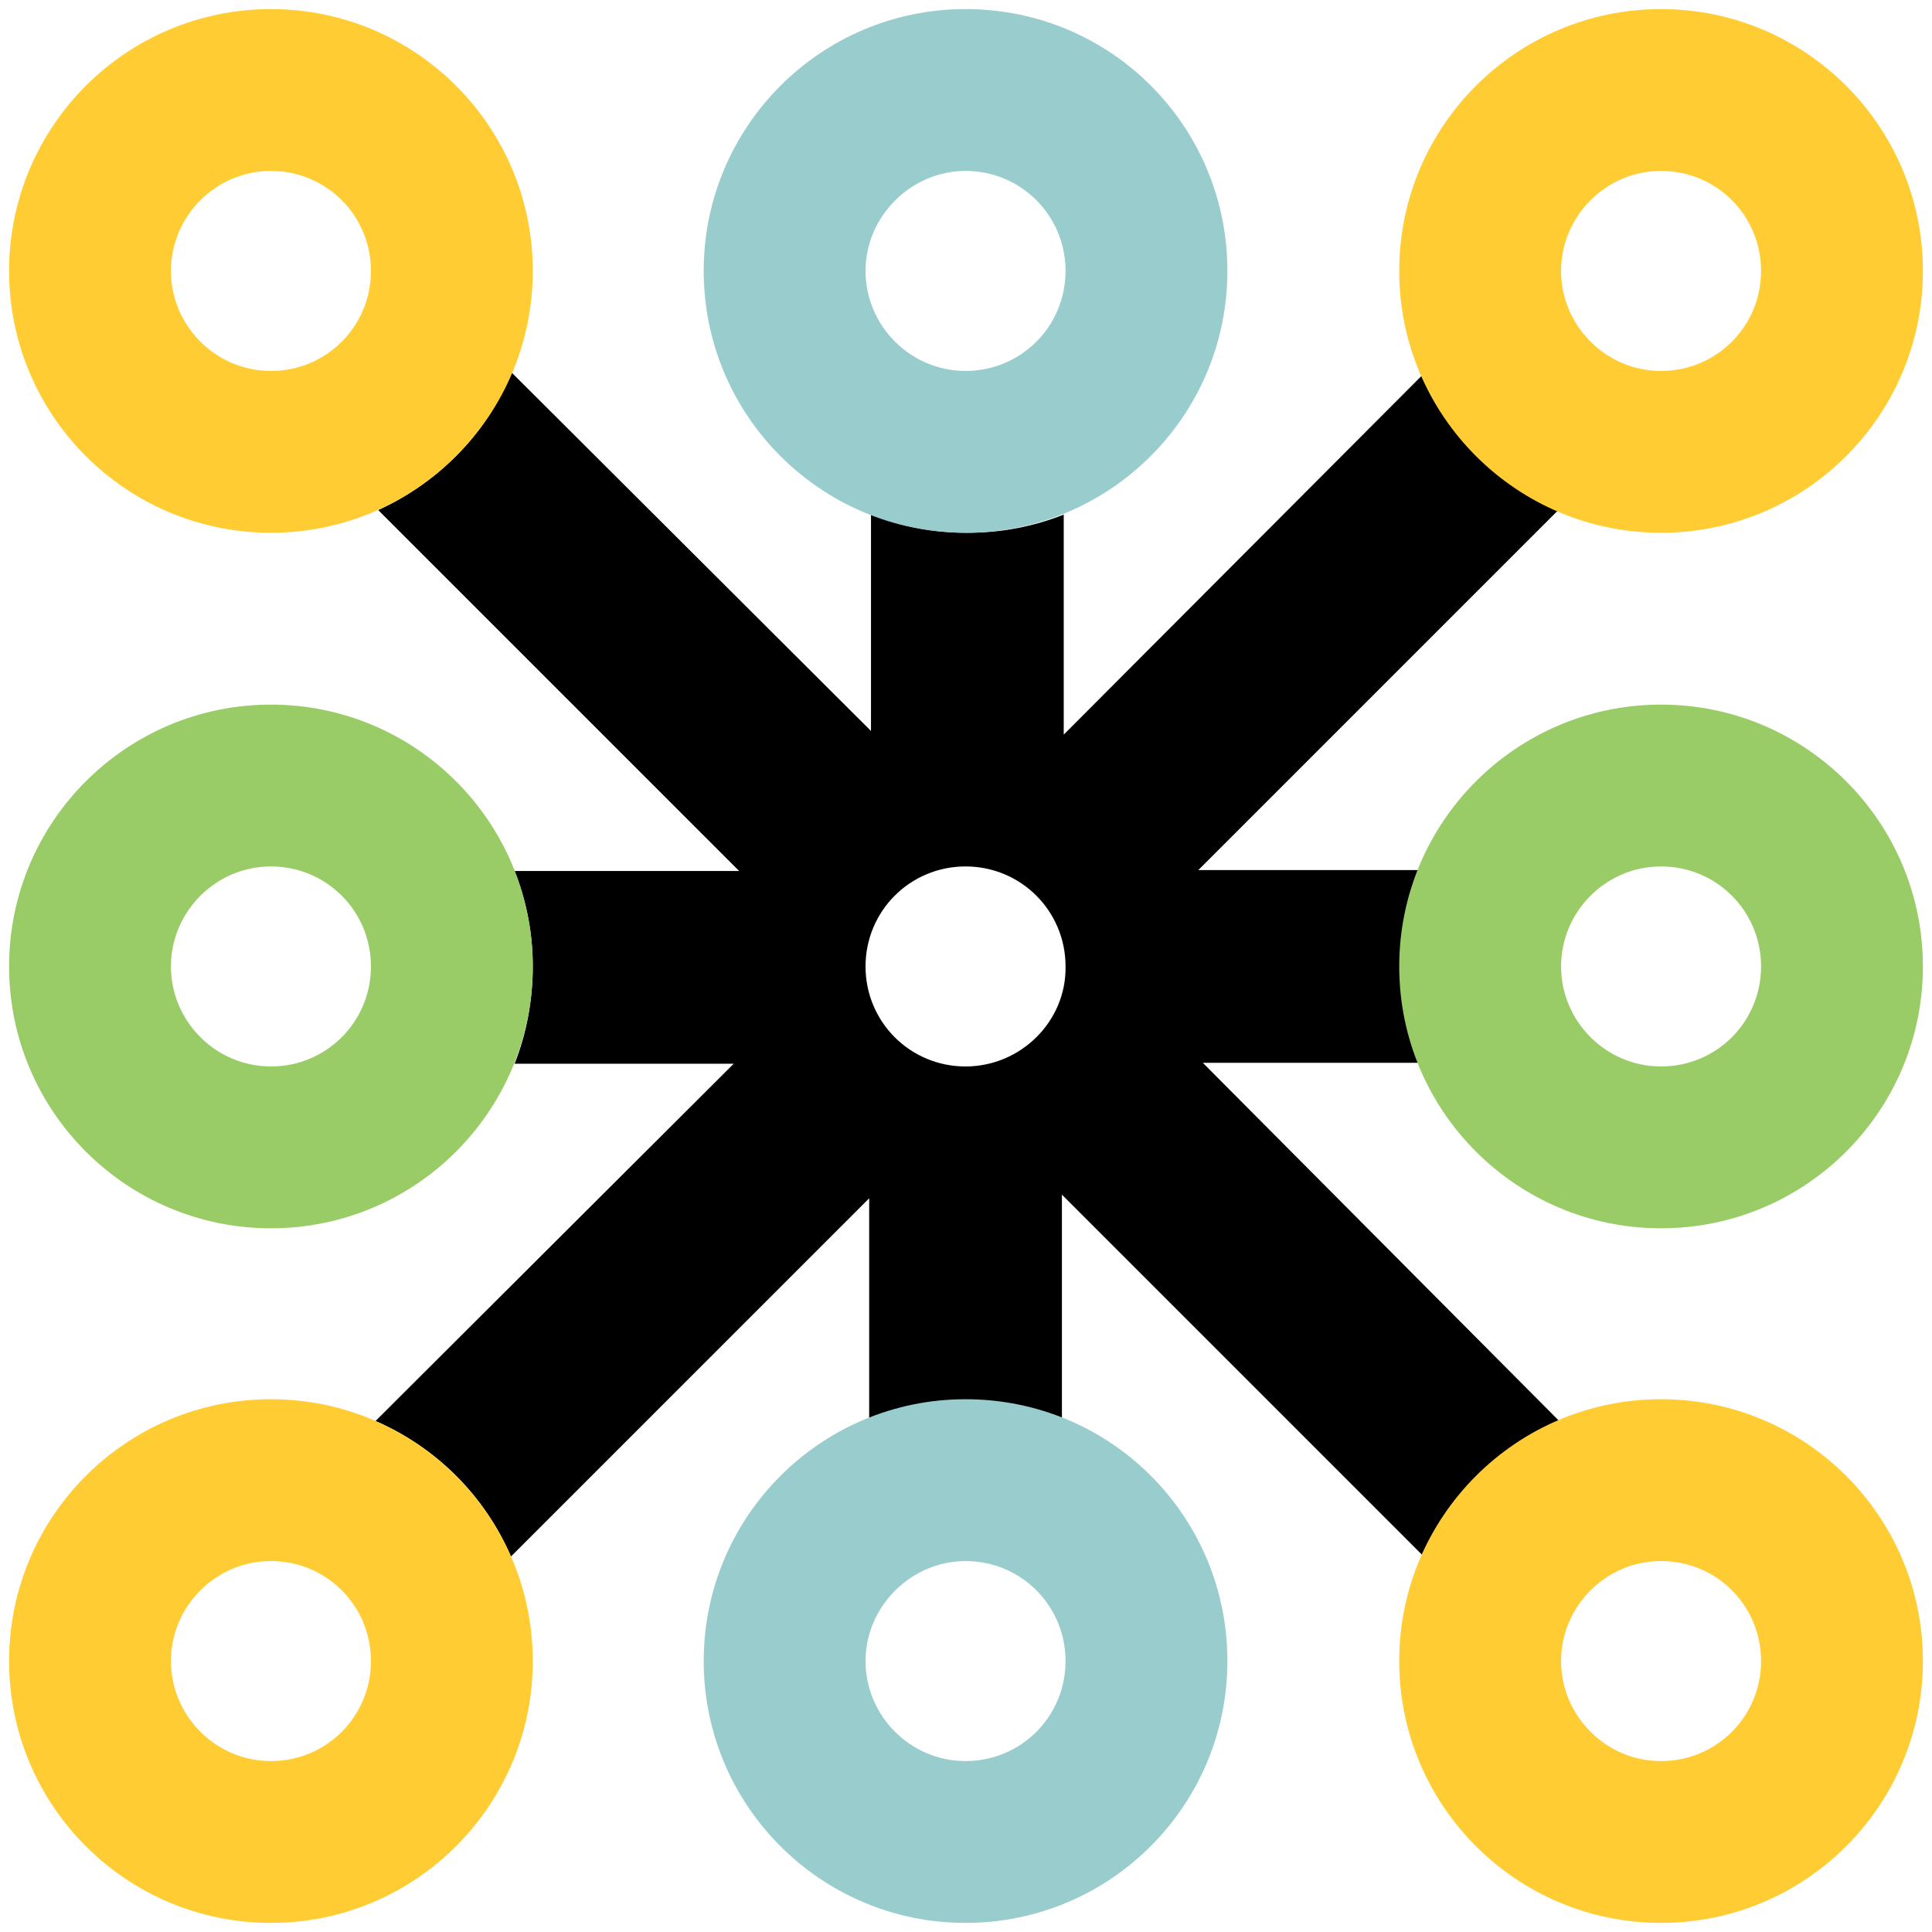
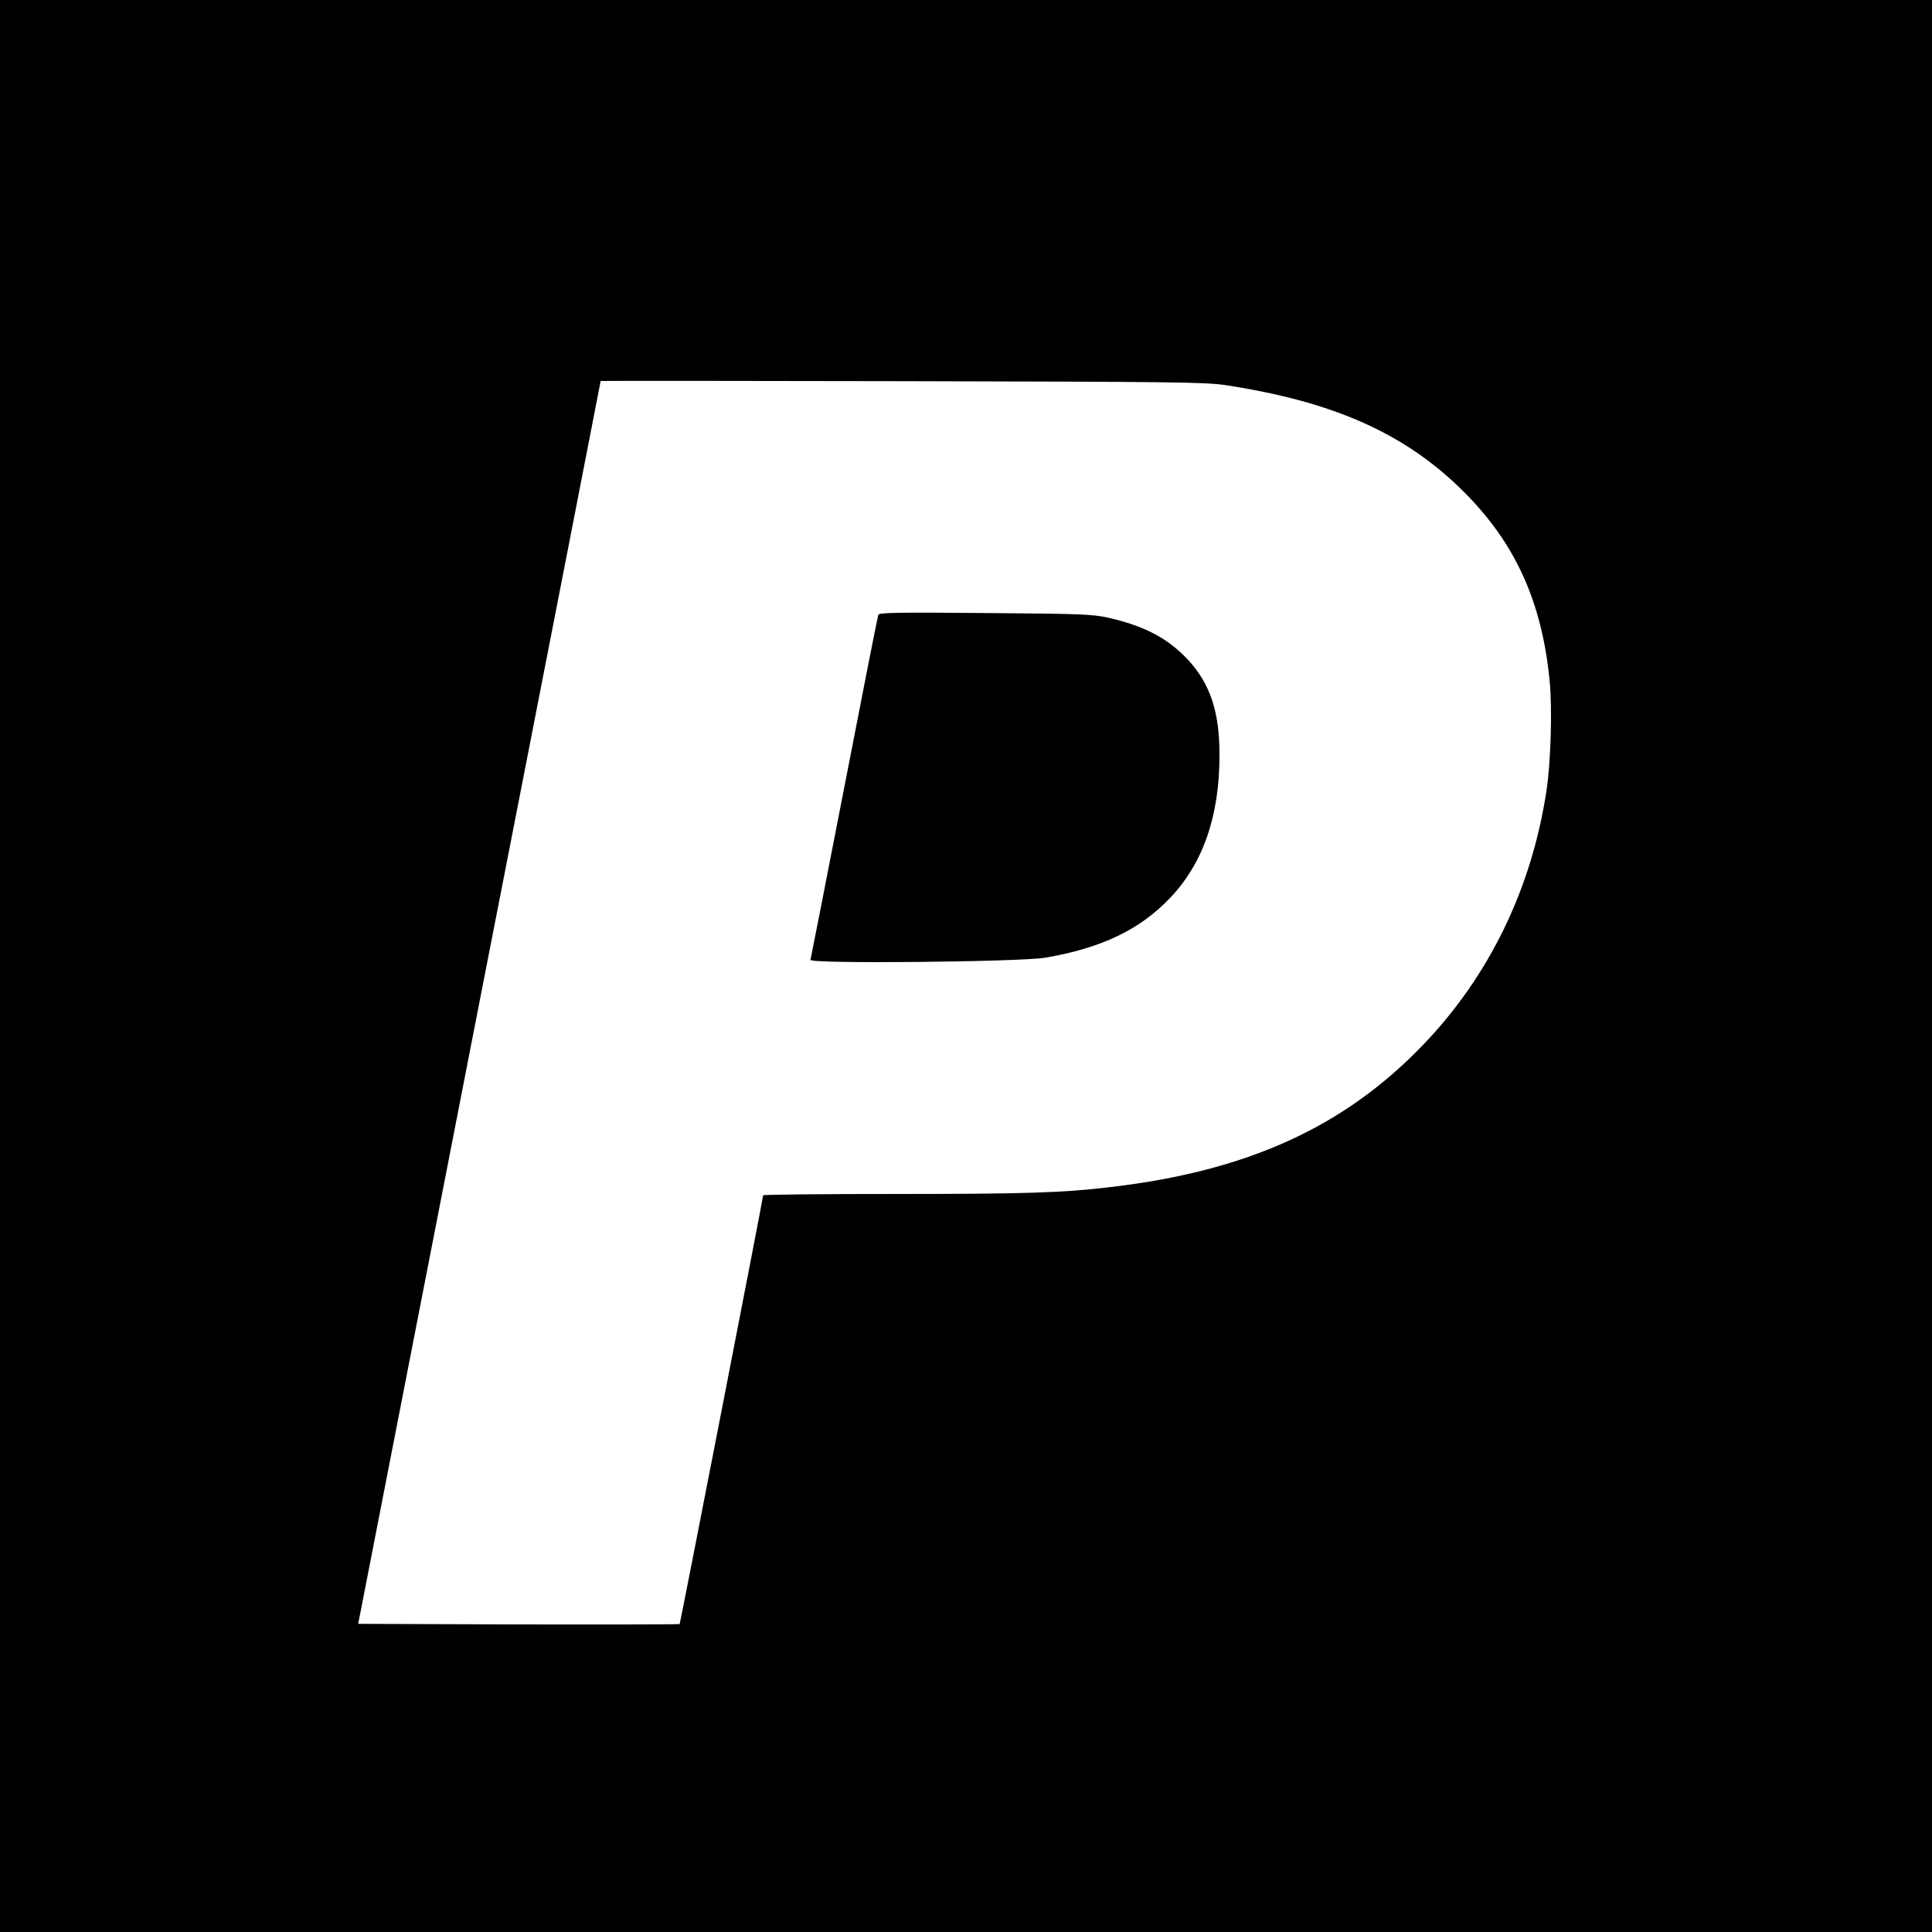
- <svg xmlns="http://www.w3.org/2000/svg" version="1.1" id="Layer_1" x="0px" y="0px" viewBox="314.7 489 212.5 212.5" style="enable-background:new 314.7 489 212.5 212.5;" xml:space="preserve">
-   <g id="kika_symbol">
-     <path id="linii" d="M447,605.9h23.7c-1.3-3.3-2-6.9-2-10.7c0-3.7,0.7-7.3,2-10.5h-24.2l39.5-39.5c-6.7-2.9-12-8.3-14.9-14.9   l-39.4,39.5v-24.2c-3.3,1.3-6.8,2-10.6,2c-3.8,0-7.3-0.7-10.6-2v23.8L371,530c-2.8,6.7-8.1,12.1-14.7,15.1l39.7,39.7h-24.7   c1.3,3.3,2,6.8,2,10.5c0,3.8-0.7,7.4-2,10.7h24.1L356,645.3c6.7,2.9,12,8.2,14.9,14.9l39.4-39.4v24.2c3.3-1.3,6.9-2,10.6-2   c3.7,0,7.3,0.7,10.6,2v-24.6l39.6,39.6c3-6.6,8.4-11.9,15.1-14.7L447,605.9z M420.9,606.3c-6.1,0-11-4.9-11-11c0-6.1,4.9-11,11-11   c6.1,0,11,4.9,11,11C432,601.3,427,606.3,420.9,606.3z" />
-     <path id="krug" style="fill:#FFCC33;" d="M344.5,507.8c6.1,0,11,4.9,11,11s-4.9,11-11,11c-6.1,0-11-5-11-11   S338.4,507.8,344.5,507.8 M344.5,490c-15.9,0-28.8,12.9-28.8,28.8c0,15.9,12.9,28.8,28.8,28.8s28.8-12.9,28.8-28.8   C373.3,502.9,360.4,490,344.5,490L344.5,490z" />
-     <path id="krug_1_" style="fill:#99CC66;" d="M344.5,584.3c6.1,0,11,4.9,11,11s-4.9,11-11,11c-6.1,0-11-5-11-11   S338.4,584.3,344.5,584.3 M344.5,566.5c-15.9,0-28.8,12.9-28.8,28.8c0,15.9,12.9,28.8,28.8,28.8s28.8-12.9,28.8-28.8   C373.3,579.4,360.4,566.5,344.5,566.5L344.5,566.5z" />
-     <path id="krug_2_" style="fill:#99CC66;" d="M497.4,584.3c6.1,0,11,4.9,11,11s-4.9,11-11,11s-11-5-11-11S491.3,584.3,497.4,584.3    M497.4,566.5c-15.9,0-28.8,12.9-28.8,28.8c0,15.9,12.9,28.8,28.8,28.8s28.8-12.9,28.8-28.8C526.2,579.4,513.3,566.5,497.4,566.5   L497.4,566.5z" />
-     <path id="krug_3_" style="fill:#FFCC33;" d="M344.5,660.7c6.1,0,11,4.9,11,11c0,6.1-4.9,11-11,11c-6.1,0-11-5-11-11   S338.4,660.7,344.5,660.7 M344.5,642.9c-15.9,0-28.8,12.9-28.8,28.8c0,15.9,12.9,28.8,28.8,28.8s28.8-12.9,28.8-28.8   C373.3,655.8,360.4,642.9,344.5,642.9L344.5,642.9z" />
-     <path id="krug_4_" style="fill:#99CCCC;" d="M420.9,660.7c6.1,0,11,4.9,11,11c0,6.1-4.9,11-11,11c-6.1,0-11-5-11-11   S414.9,660.7,420.9,660.7 M420.9,642.9c-15.9,0-28.8,12.9-28.8,28.8c0,15.9,12.9,28.8,28.8,28.8s28.8-12.9,28.8-28.8   C449.7,655.8,436.9,642.9,420.9,642.9L420.9,642.9z" />
-     <path id="krug_5_" style="fill:#FFCC33;" d="M497.4,660.7c6.1,0,11,4.9,11,11c0,6.1-4.9,11-11,11s-11-5-11-11   S491.3,660.7,497.4,660.7 M497.4,642.9c-15.9,0-28.8,12.9-28.8,28.8c0,15.9,12.9,28.8,28.8,28.8s28.8-12.9,28.8-28.8   C526.2,655.8,513.3,642.9,497.4,642.9L497.4,642.9z" />
-     <path id="krug_6_" style="fill:#99CCCC;" d="M420.9,507.8c6.1,0,11,4.9,11,11s-4.9,11-11,11c-6.1,0-11-5-11-11   S414.9,507.8,420.9,507.8 M420.9,490c-15.9,0-28.8,12.9-28.8,28.8c0,15.9,12.9,28.8,28.8,28.8s28.8-12.9,28.8-28.8   C449.7,502.9,436.9,490,420.9,490L420.9,490z" />
-     <path id="krug_7_" style="fill:#FFCC33;" d="M497.4,507.8c6.1,0,11,4.9,11,11s-4.9,11-11,11s-11-5-11-11S491.3,507.8,497.4,507.8    M497.4,490c-15.9,0-28.8,12.9-28.8,28.8c0,15.9,12.9,28.8,28.8,28.8s28.8-12.9,28.8-28.8C526.2,502.9,513.3,490,497.4,490   L497.4,490z" />
+ <svg xmlns="http://www.w3.org/2000/svg" version="1.0" width="1000pt" height="1000pt" viewBox="0 0 1000 1000" preserveAspectRatio="xMidYMid meet">
+   <g transform="translate(0,1000) scale(0.1,-0.1)" fill="#000000" stroke="none">
+     <path d="M0 5000 l0 -5000 5000 0 5000 0 0 5000 0 5000 -5000 0 -5000 0 0 -5000z m6340 3007 c562 -85 935 -251 1236 -552 267 -266 405 -569 445 -980 14 -145 6 -416 -16 -565 -77 -509 -296 -961 -639 -1318 -408 -425 -908 -653 -1616 -736 -248 -30 -443 -36 -1116 -36 -376 0 -684 -3 -684 -7 -1 -19 -429 -2215 -432 -2219 -3 -2 -378 -3 -835 -2 l-829 3 627 3215 c346 1768 628 3216 628 3218 1 1 702 1 1559 -1 1414 -3 1568 -5 1672 -20z" />
+     <path d="M4546 6818 c-3 -7 -82 -409 -176 -893 -94 -484 -173 -886 -175 -893 -8 -22 1083 -11 1215 11 292 50 490 145 647 310 170 179 255 423 255 737 1 224 -48 371 -163 495 -105 112 -225 175 -414 218 -83 18 -134 20 -637 24 -452 4 -549 2 -552 -9z" />
  </g>
</svg>
